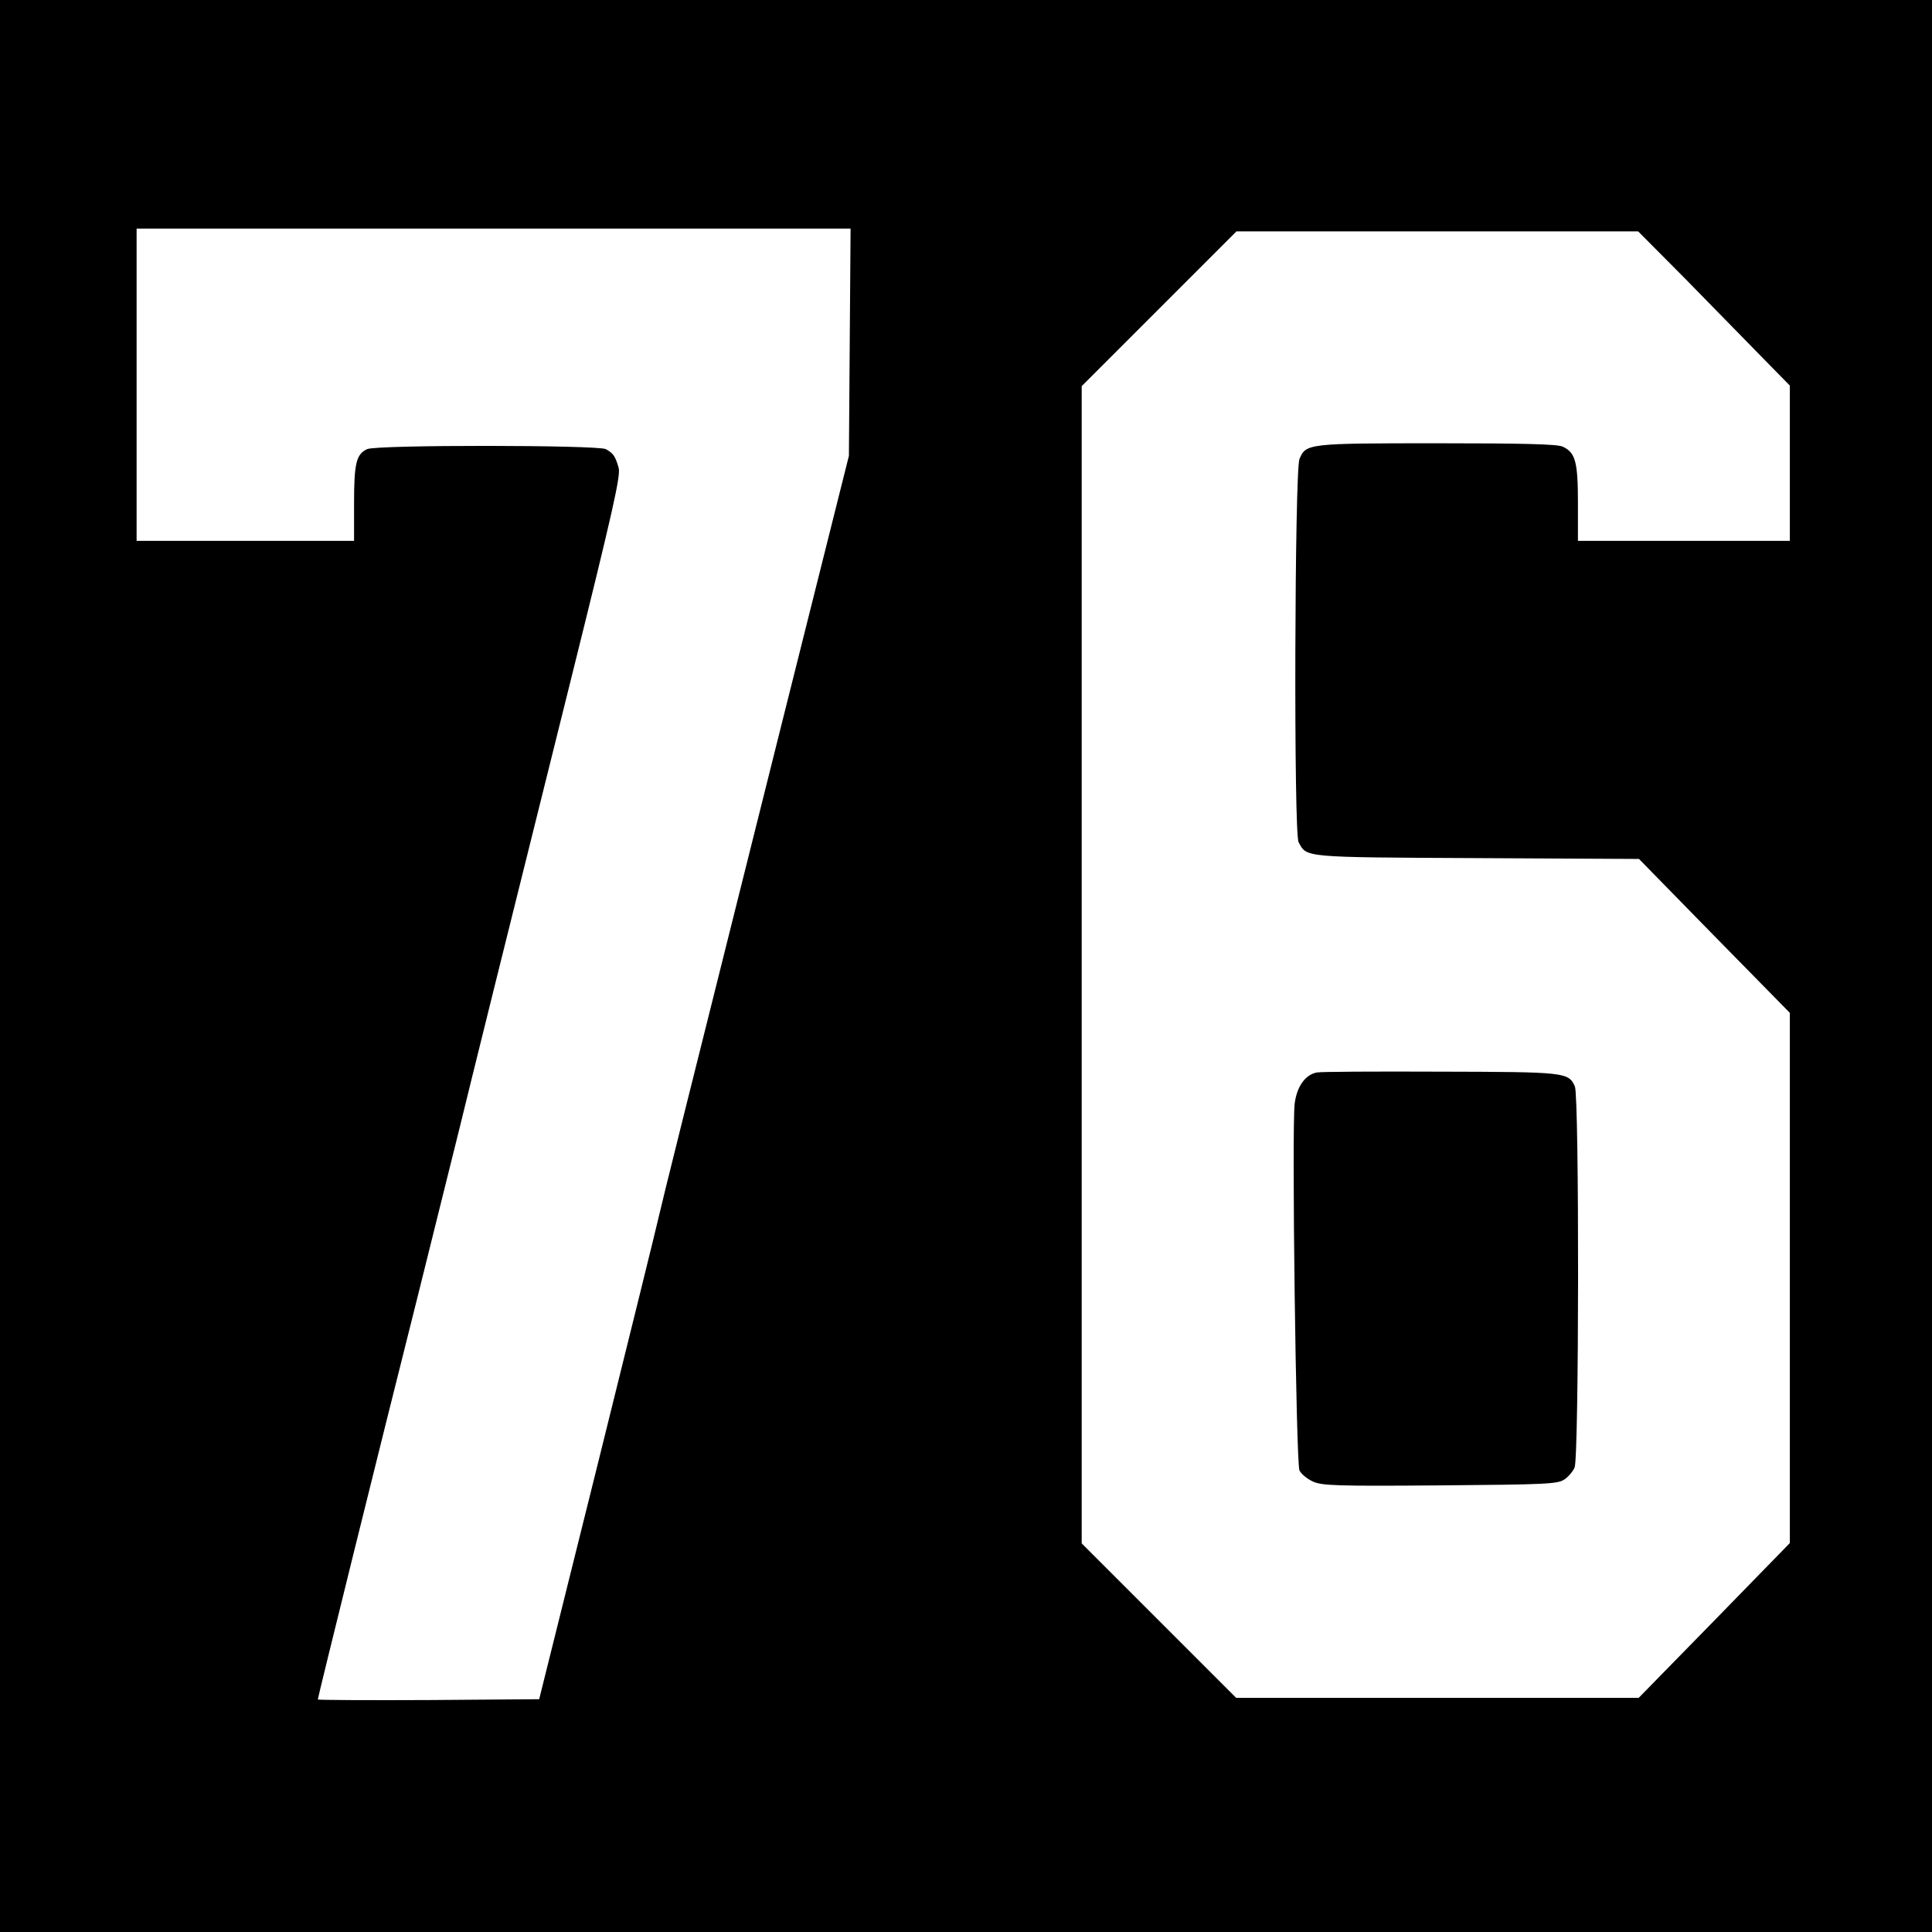
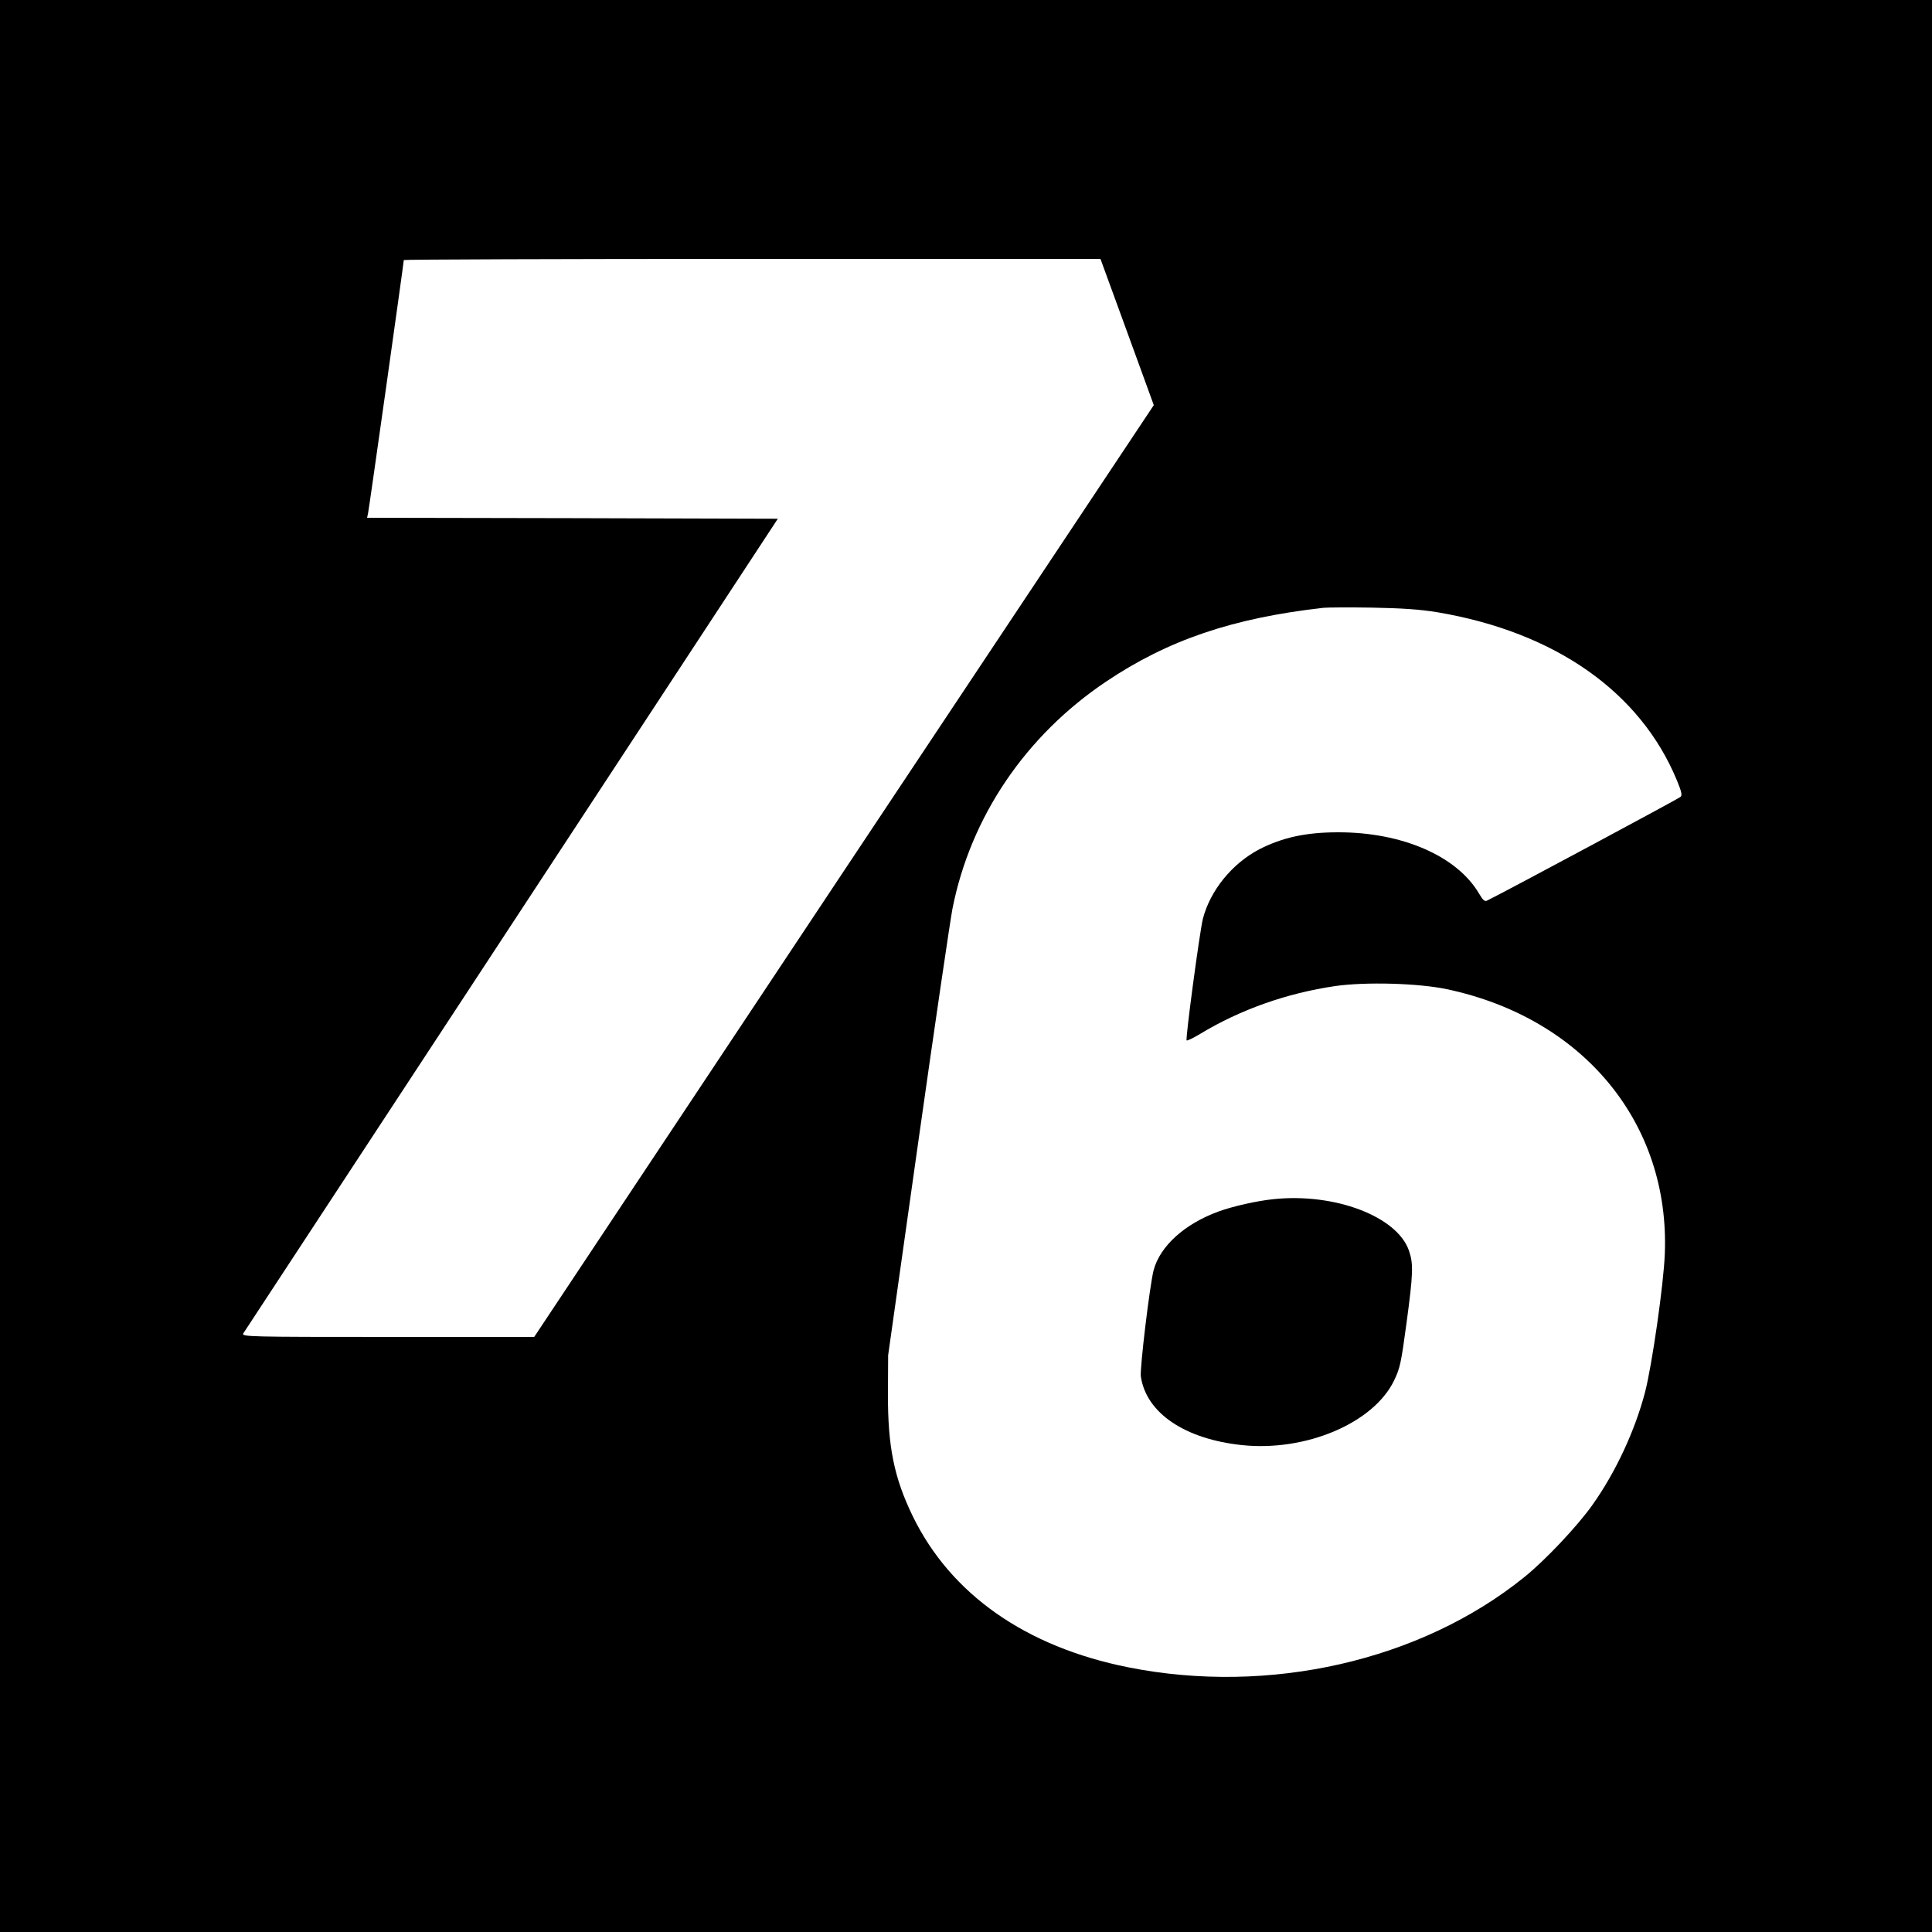
- <svg xmlns="http://www.w3.org/2000/svg" version="1.0" width="693pt" height="693pt" viewBox="0 0 693 693" preserveAspectRatio="xMidYMid meet">
-   <g transform="translate(0,693) scale(0.1,-0.1)" fill="#000000" stroke="none">
-     <path d="M0 3465 l0 -3465 3465 0 3465 0 0 3465 0 3465 -3465 0 -3465 0 0 -3465z m3048 2238 l-3 -408 -237 -945 c-378 -1509 -428 -1711 -444 -1780 -8 -36 -108 -441 -222 -900 l-208 -835 -397 -3 c-218 -1 -397 0 -397 2 0 8 218 889 357 1441 74 297 143 574 153 615 26 108 181 733 394 1587 156 627 183 748 175 775 -12 42 -19 52 -46 67 -30 15 -822 16 -856 0 -39 -18 -47 -50 -47 -194 l0 -135 -390 0 -390 0 0 560 0 560 1280 0 1281 0 -3 -407z m2999 225 c93 -95 215 -220 271 -277 l102 -104 0 -279 0 -278 -380 0 -380 0 0 135 c0 149 -9 182 -55 203 -19 9 -143 12 -451 12 -464 0 -470 -1 -493 -57 -17 -44 -21 -1341 -3 -1374 30 -55 10 -54 639 -57 l582 -3 270 -276 271 -276 0 -951 0 -951 -271 -278 -271 -277 -722 0 -722 0 -277 277 -277 277 0 2075 0 2076 277 277 278 278 721 0 720 0 171 -172z" />
-     <path d="M4723 3083 c-41 -8 -71 -50 -79 -111 -11 -89 5 -1288 17 -1316 6 -13 28 -31 48 -40 32 -15 84 -17 456 -14 382 3 422 5 446 21 14 9 31 29 37 43 16 35 17 1332 1 1367 -23 51 -33 52 -484 53 -231 1 -430 0 -442 -3z" />
+ <svg xmlns="http://www.w3.org/2000/svg" version="1.0" width="1000pt" height="1000pt" viewBox="0 0 1000 1000" preserveAspectRatio="xMidYMid meet">
+   <g transform="translate(0,1000) scale(0.1,-0.1)" fill="#000000" stroke="none">
+     <path d="M0 5000 l0 -5000 5000 0 5000 0 0 5000 0 5000 -5000 0 -5000 0 0 -5000z m5834 3282 l138 -379 -1604 -2411 -1603 -2412 -758 0 c-719 0 -757 1 -748 18 6 9 631 962 1389 2117 l1378 2100 -1063 3 -1063 2 5 23 c5 21 185 1298 185 1311 0 3 811 6 1803 6 l1803 0 138 -378z m1606 -1451 c610 -103 1051 -413 1240 -871 24 -59 28 -76 18 -85 -10 -9 -889 -481 -1000 -536 -13 -7 -22 1 -42 35 -114 195 -399 319 -731 318 -166 0 -288 -27 -407 -88 -141 -74 -254 -213 -292 -360 -17 -70 -91 -622 -84 -629 3 -3 34 12 69 33 208 126 448 211 699 248 159 23 432 15 579 -16 707 -150 1155 -694 1128 -1370 -6 -158 -66 -575 -102 -715 -52 -199 -152 -415 -273 -585 -78 -110 -244 -286 -352 -373 -537 -434 -1322 -612 -2050 -467 -531 106 -919 378 -1116 783 -96 198 -129 359 -128 632 l1 200 156 1105 c86 608 166 1151 177 1207 94 475 378 895 795 1175 320 215 655 329 1125 382 19 2 132 3 250 1 160 -3 247 -9 340 -24z" />
+     <path d="M6590 3793 c-87 -9 -209 -37 -281 -63 -177 -64 -305 -180 -338 -305 -20 -78 -72 -510 -66 -550 28 -189 228 -324 525 -355 330 -34 678 114 785 333 32 66 37 92 65 298 35 260 36 307 13 375 -61 178 -385 301 -703 267z" />
  </g>
</svg>
